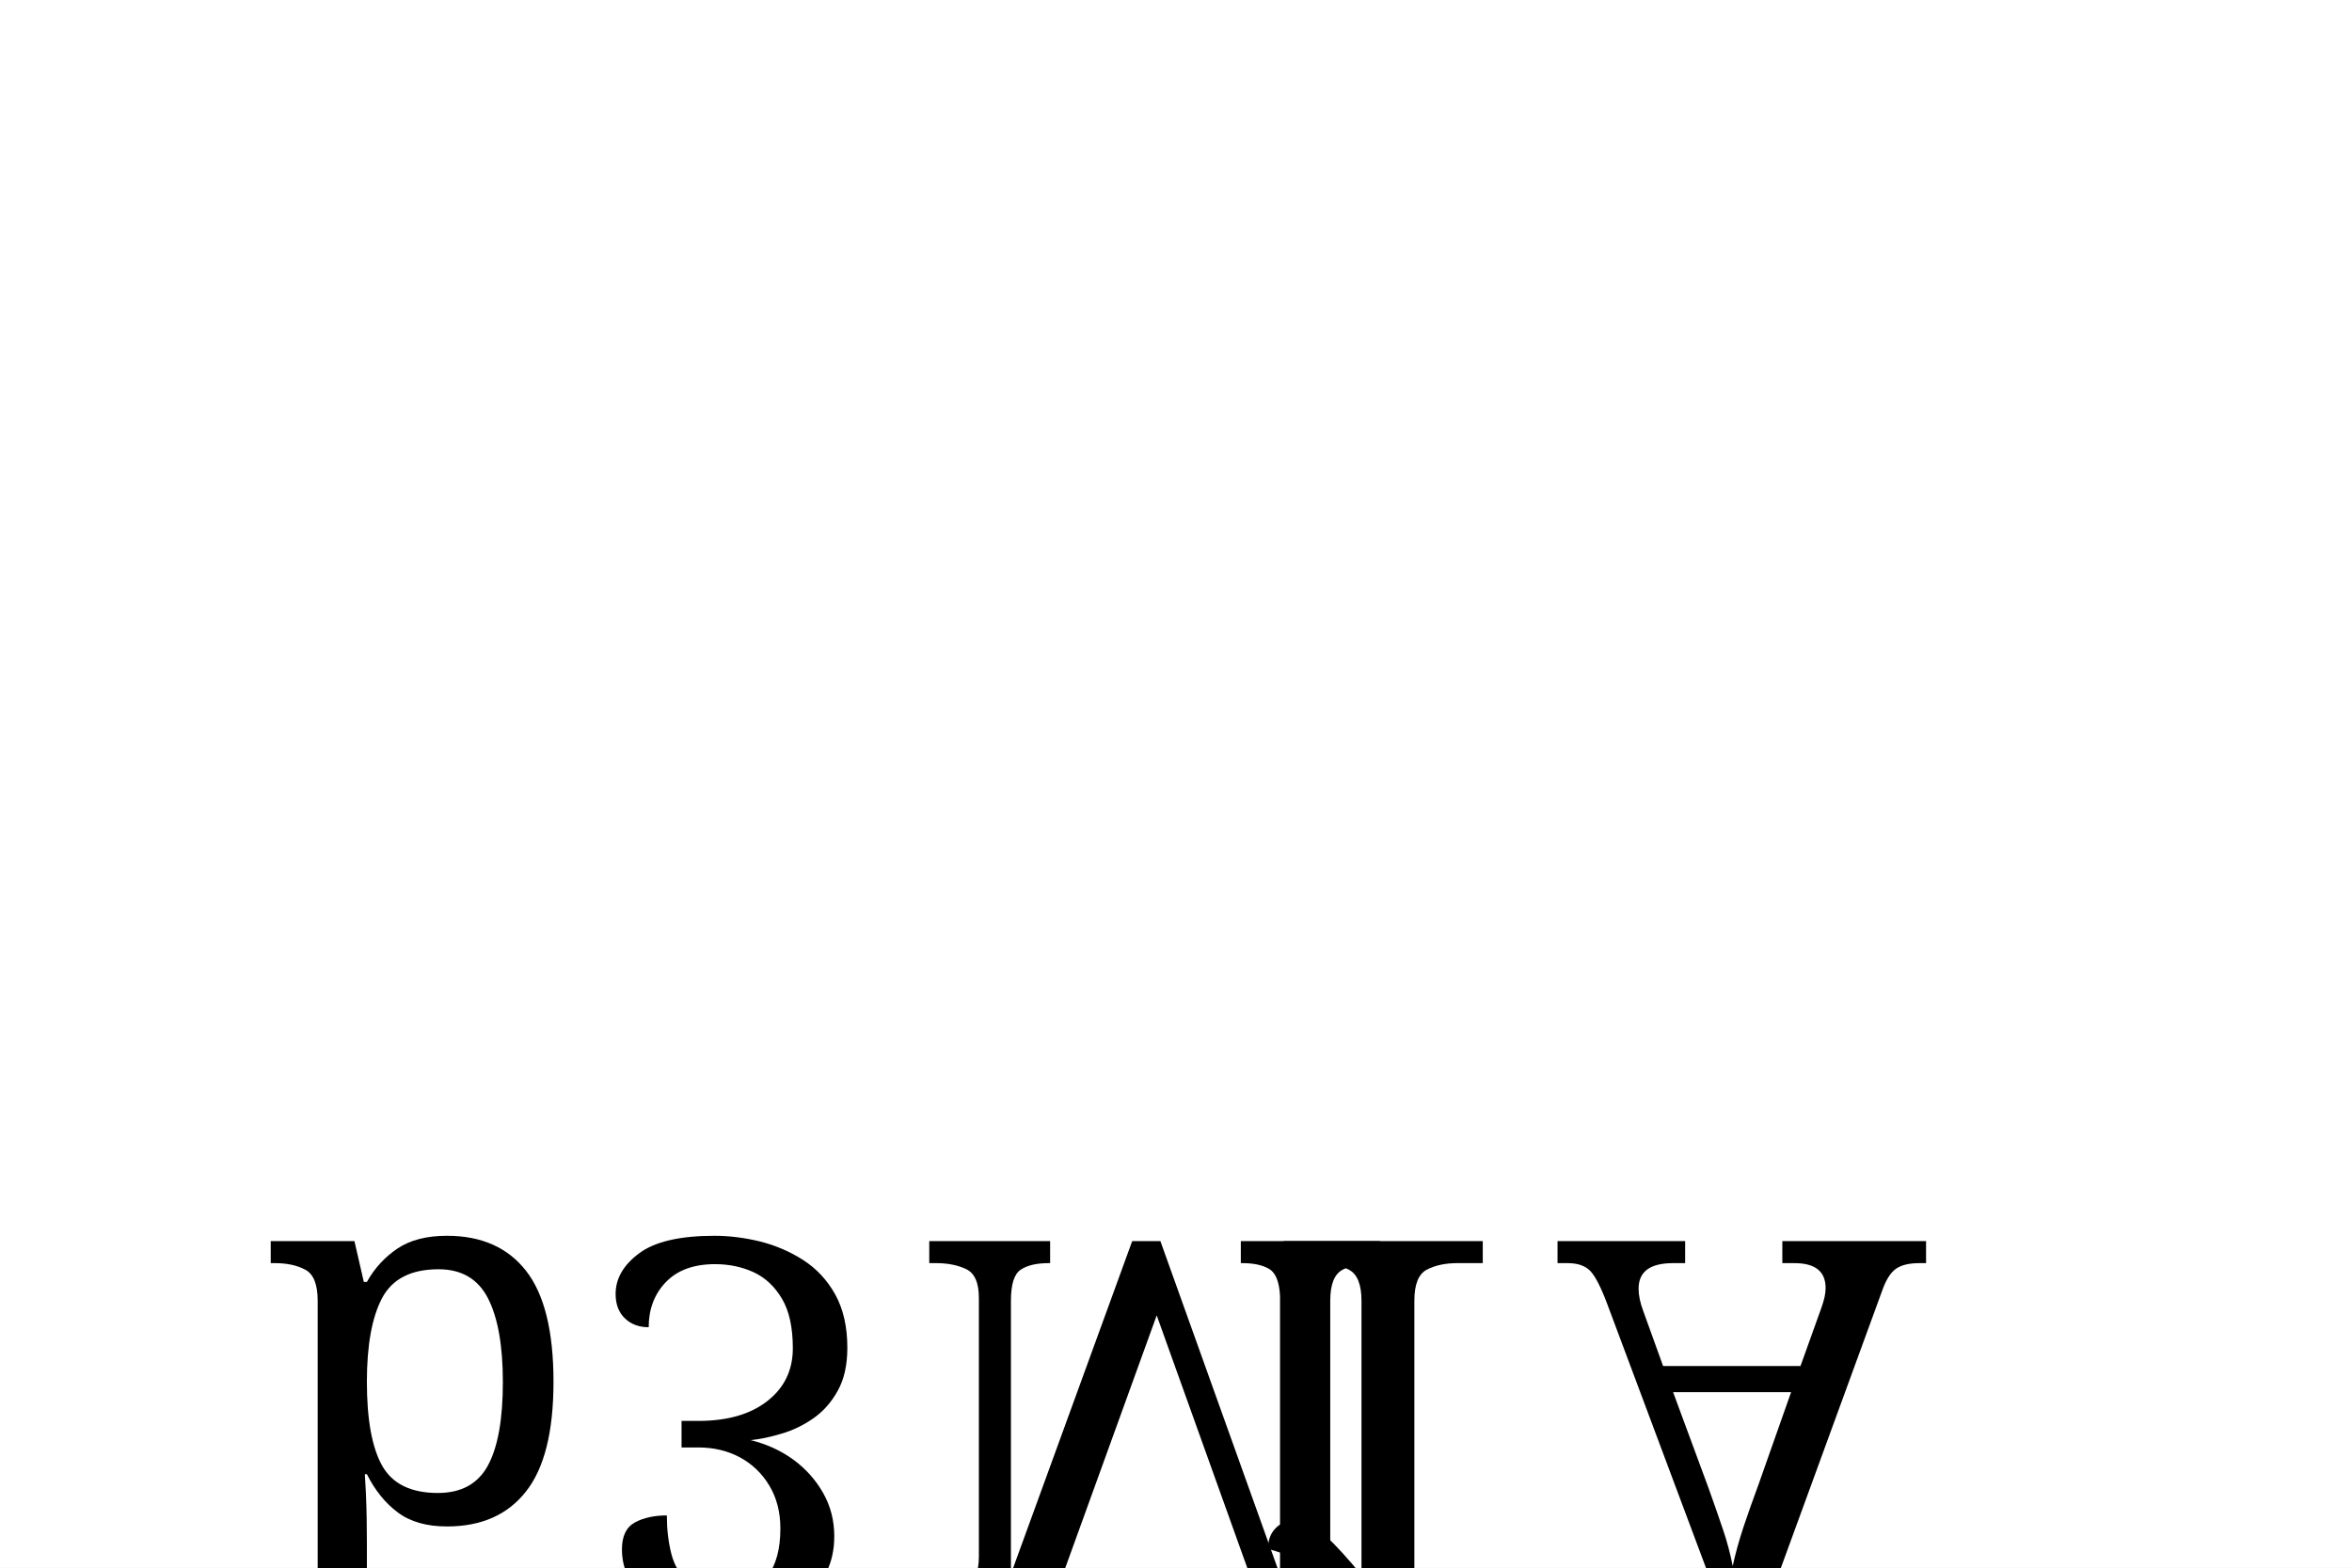
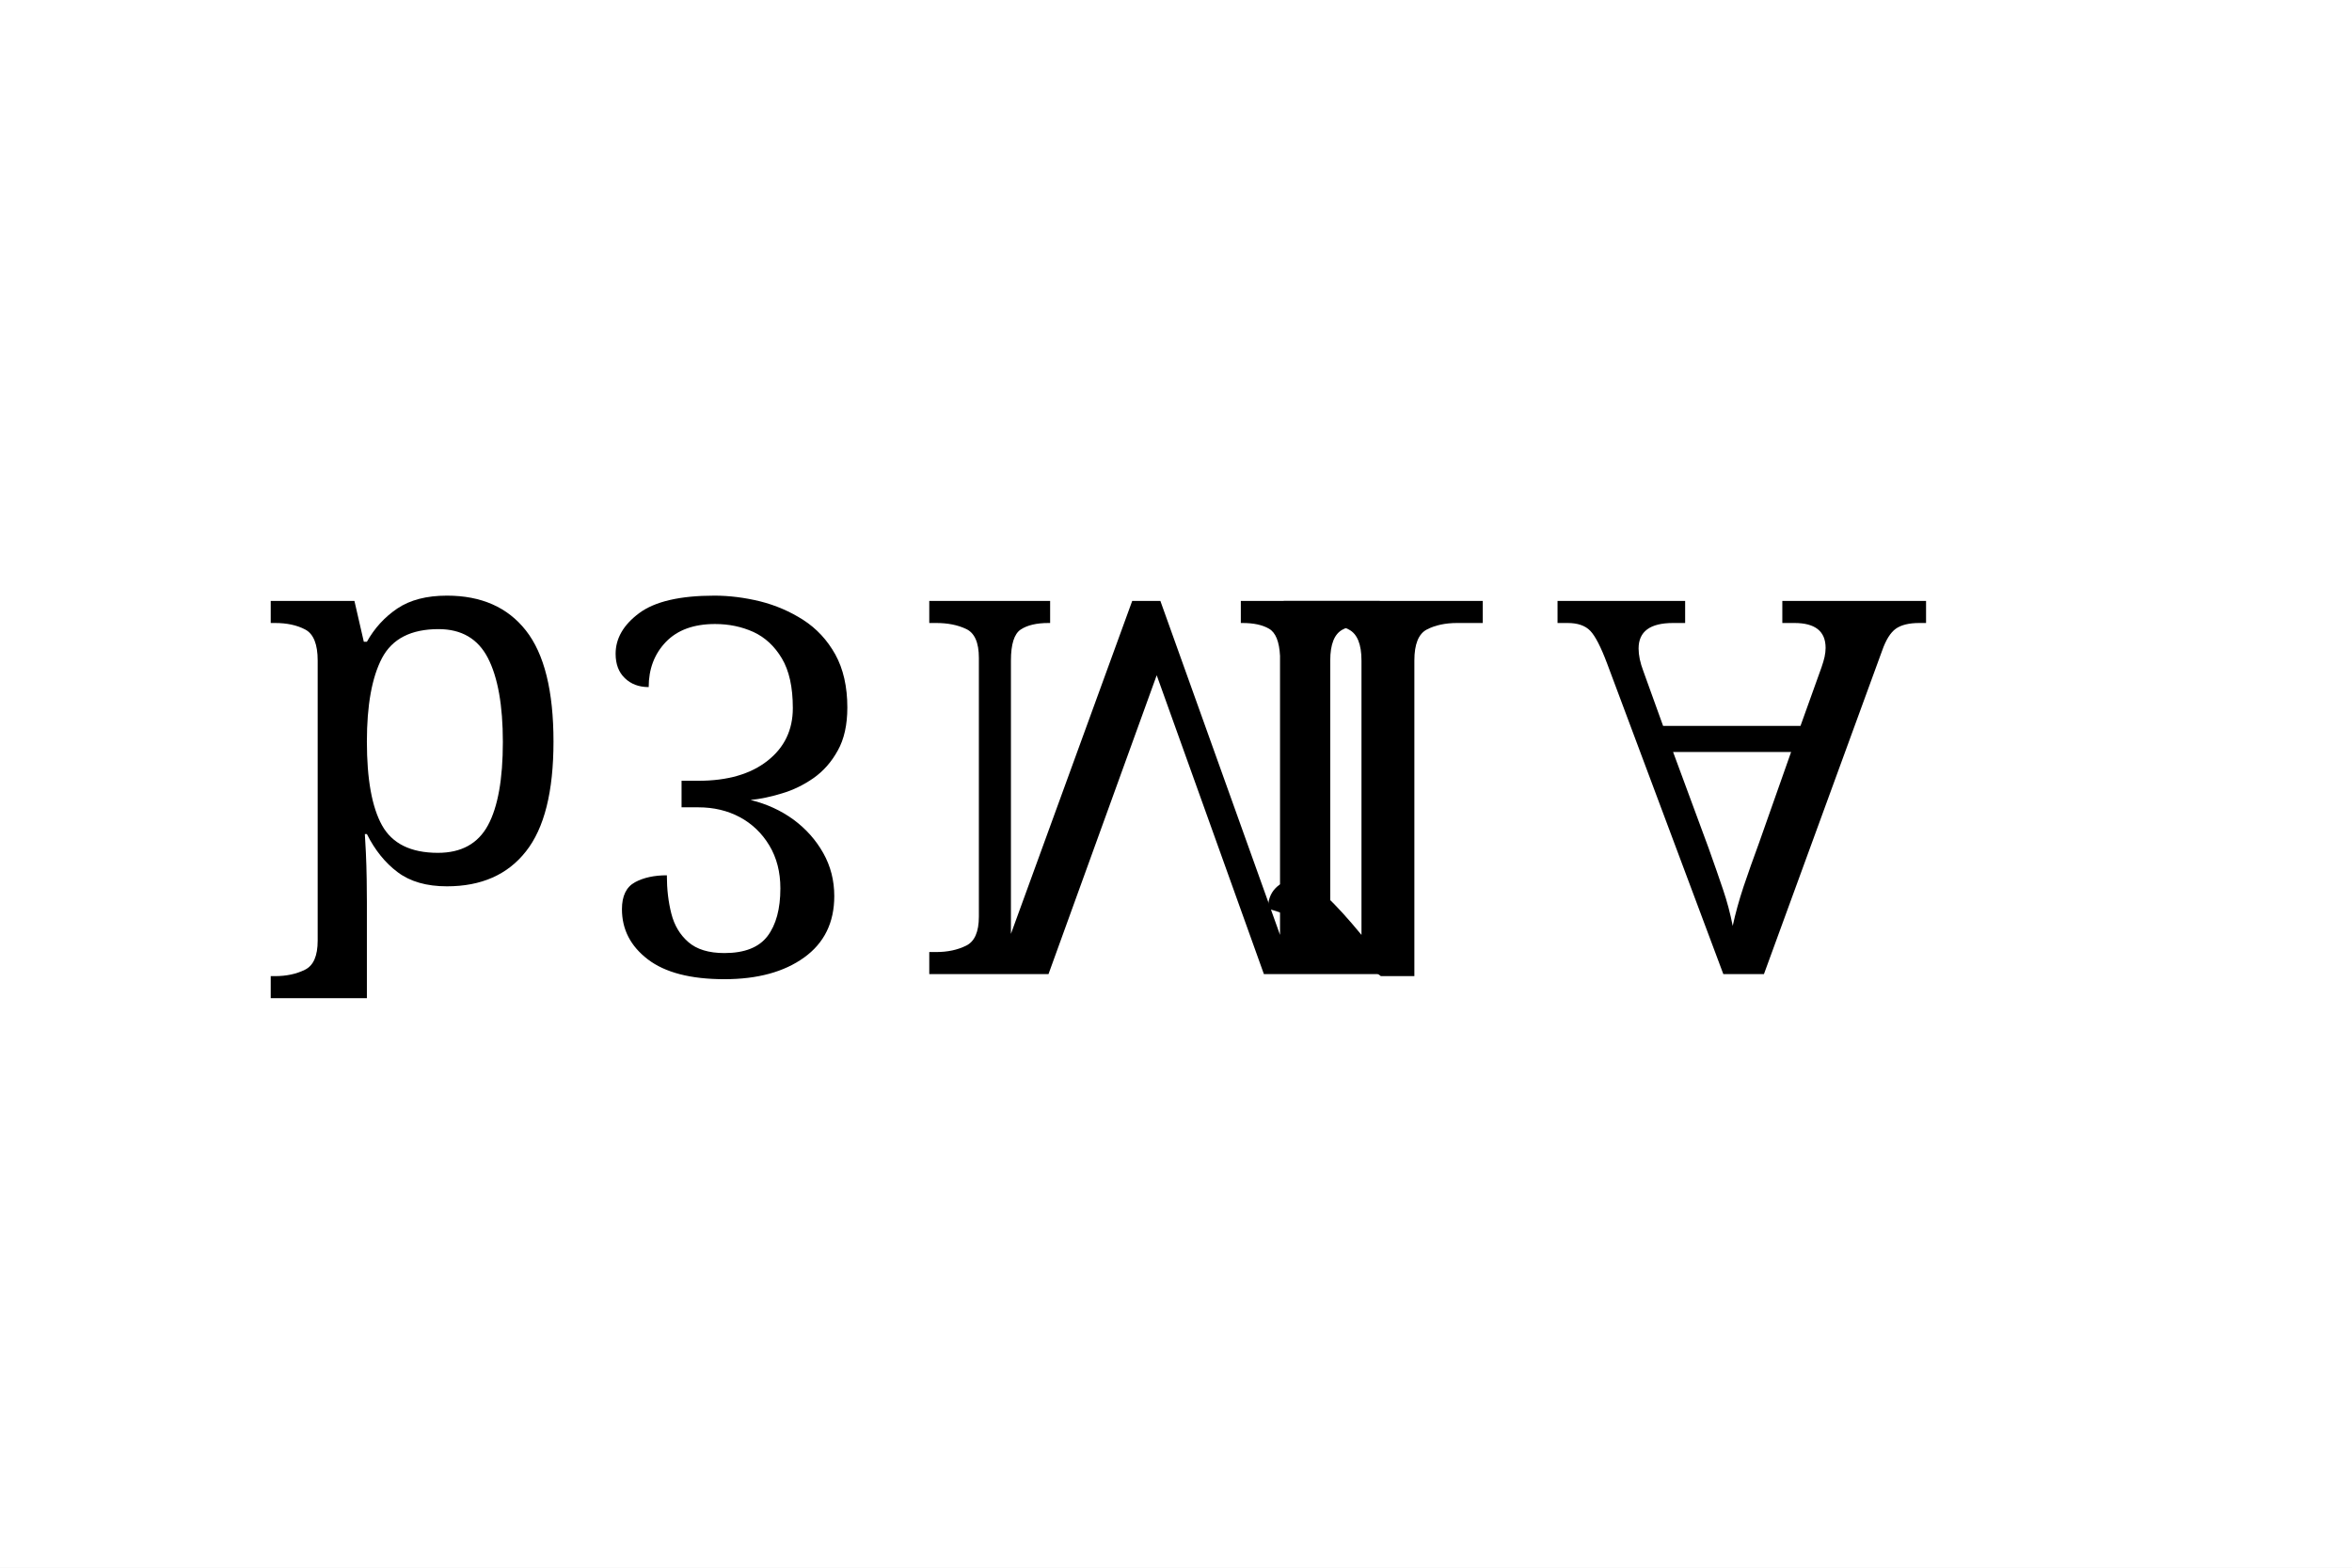
<svg xmlns="http://www.w3.org/2000/svg" viewBox="0 0 180 120">
  <rect x="0" y="0" width="180" height="120" fill="white" stroke="none" />
-   <text x="20" y="95" font-family="serif" font-size="40" transform="scale(1,-1) translate(0,-190)">b</text>
-   <text x="44.8" y="95" font-family="serif" font-size="40" transform="scale(1,-1) translate(0,-190)">3</text>
-   <text x="69.6" y="95" font-family="serif" font-size="40" transform="scale(1,-1) translate(0,-190)">M</text>
-   <text x="94.4" y="95" font-family="serif" font-size="40" transform="scale(1,-1) translate(0,-190)">1</text>
-   <text x="119.2" y="95" font-family="serif" font-size="40" transform="scale(1,-1) translate(0,-190)">A</text>
+   <text x="20" y="46" font-family="serif" font-size="40" transform="scale(1,-1) translate(0,-92)">b</text>
+   <text x="44.8" y="46" font-family="serif" font-size="40" transform="scale(1,-1) translate(0,-92)">3</text>
+   <text x="69.6" y="46" font-family="serif" font-size="40" transform="scale(1,-1) translate(0,-92)">M</text>
+   <text x="94.4" y="46" font-family="serif" font-size="40" transform="scale(1,-1) translate(0,-92)">1</text>
+   <text x="119.2" y="46" font-family="serif" font-size="40" transform="scale(1,-1) translate(0,-92)">A</text>
</svg>
